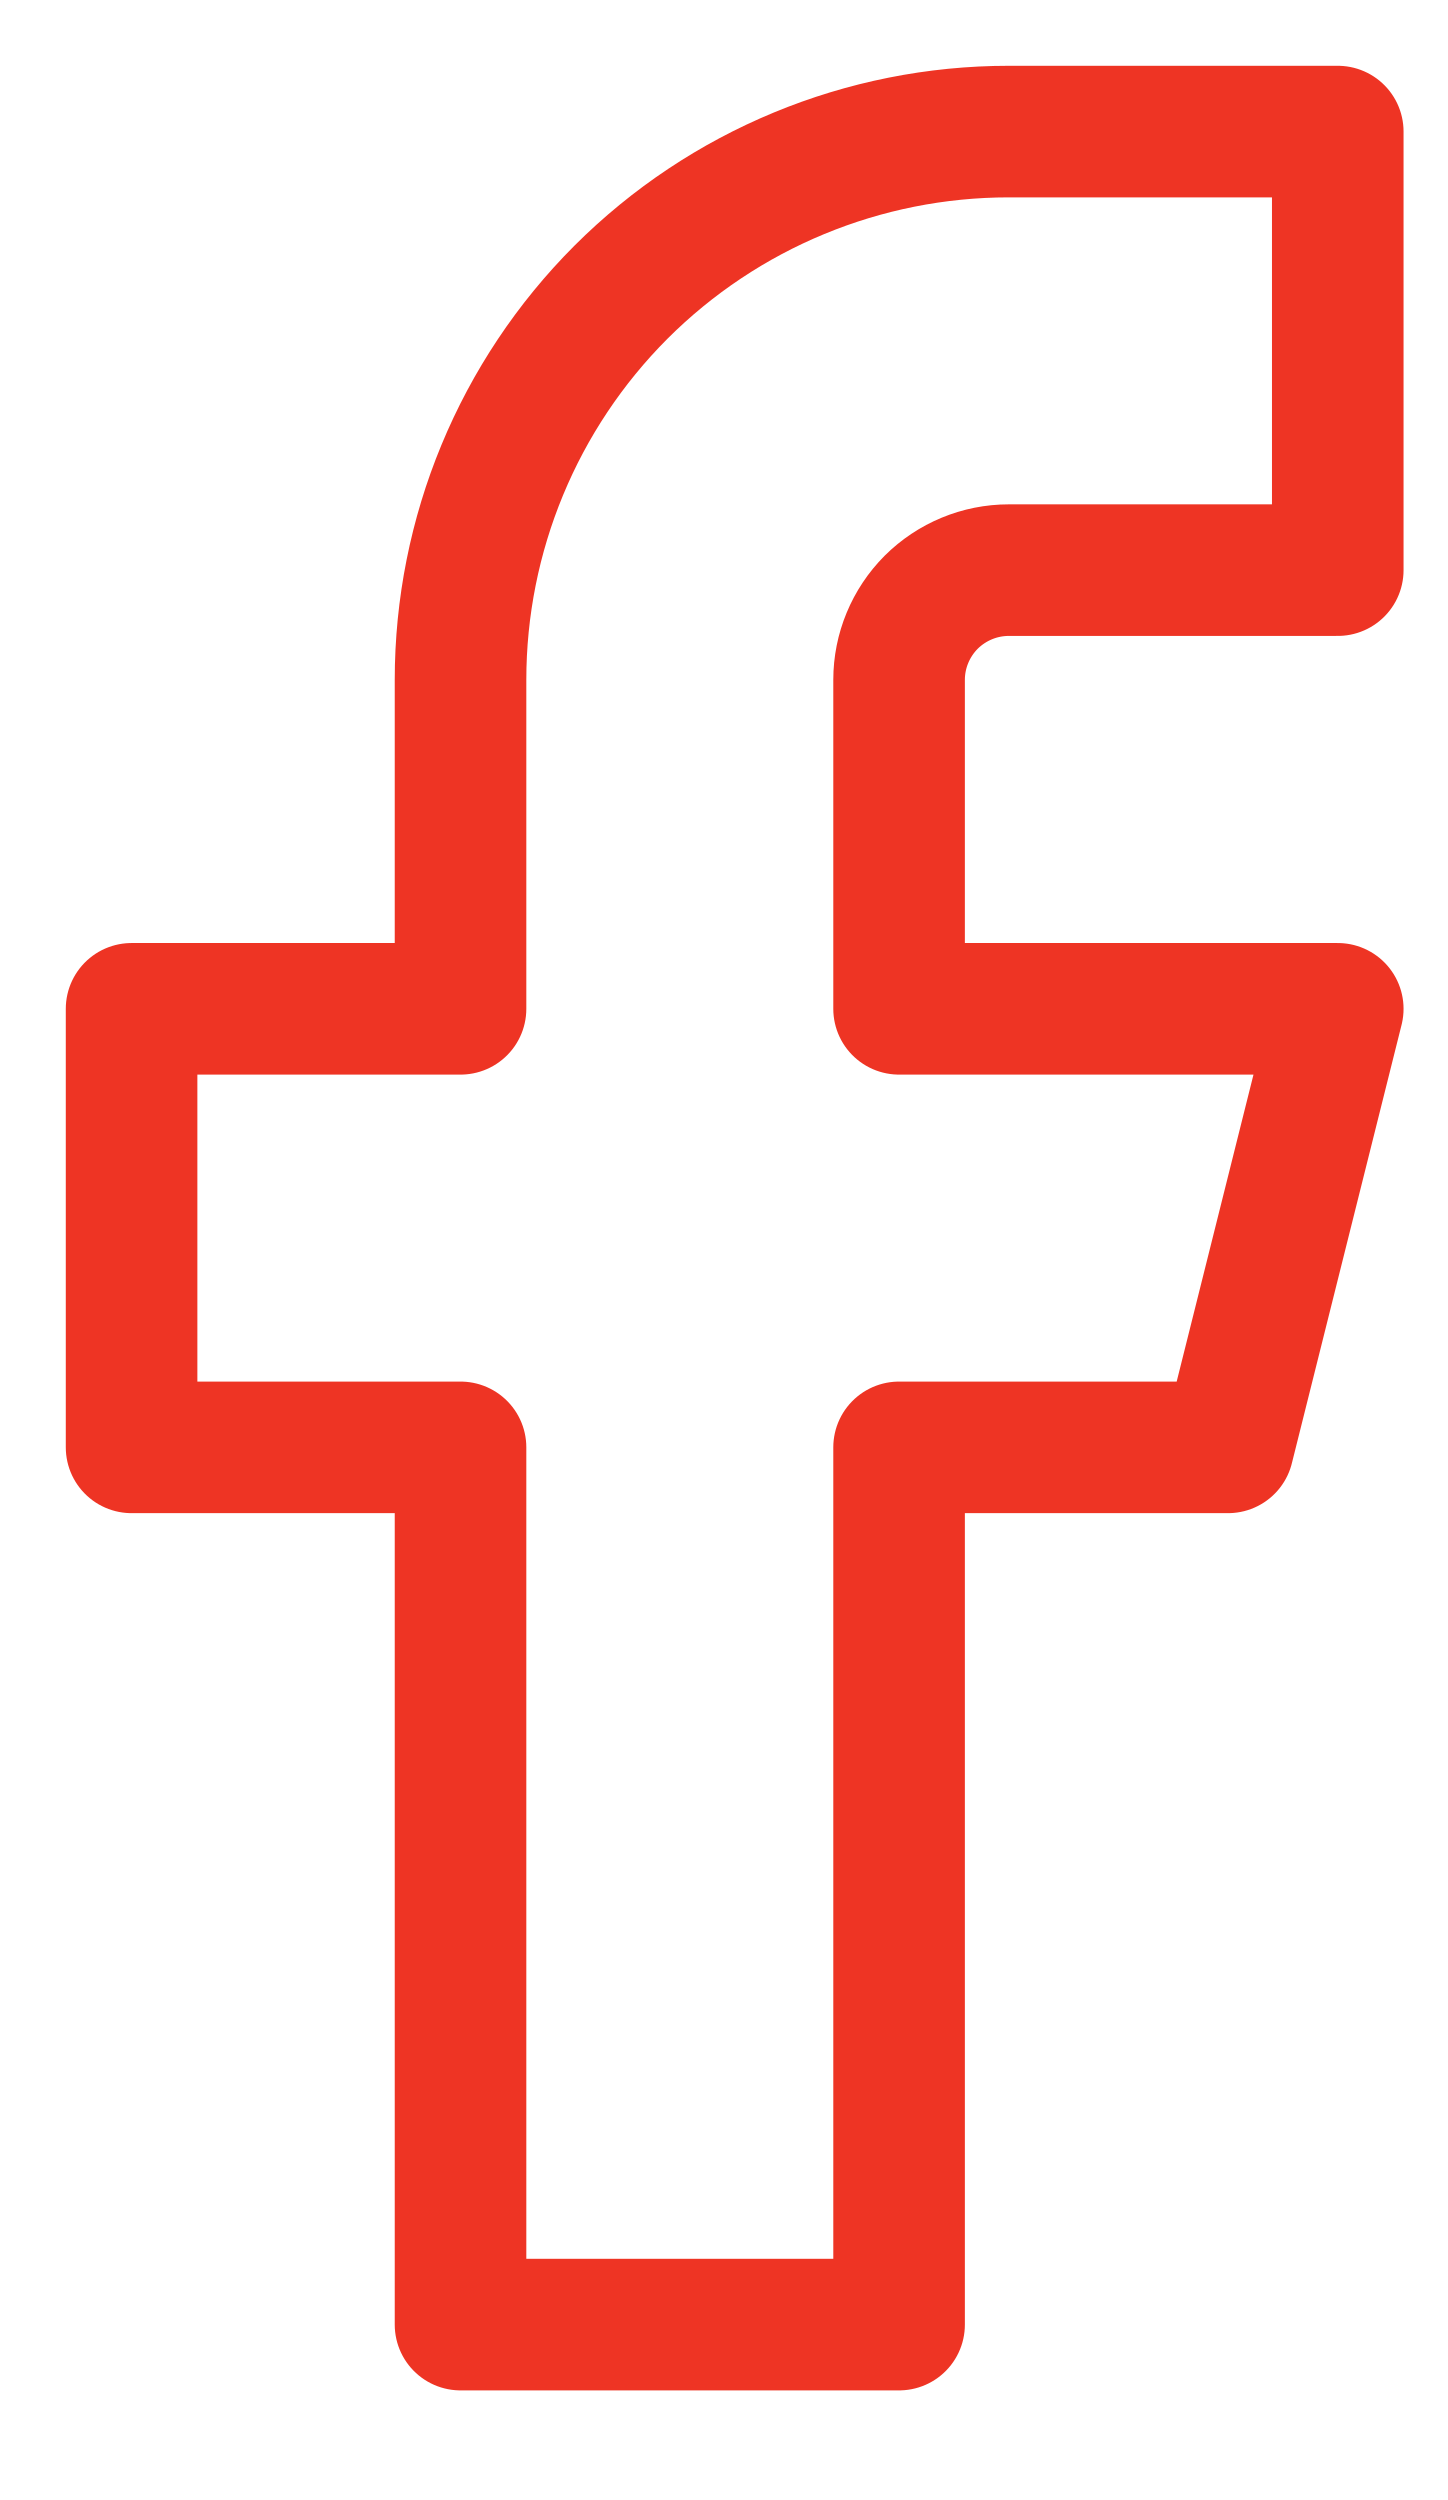
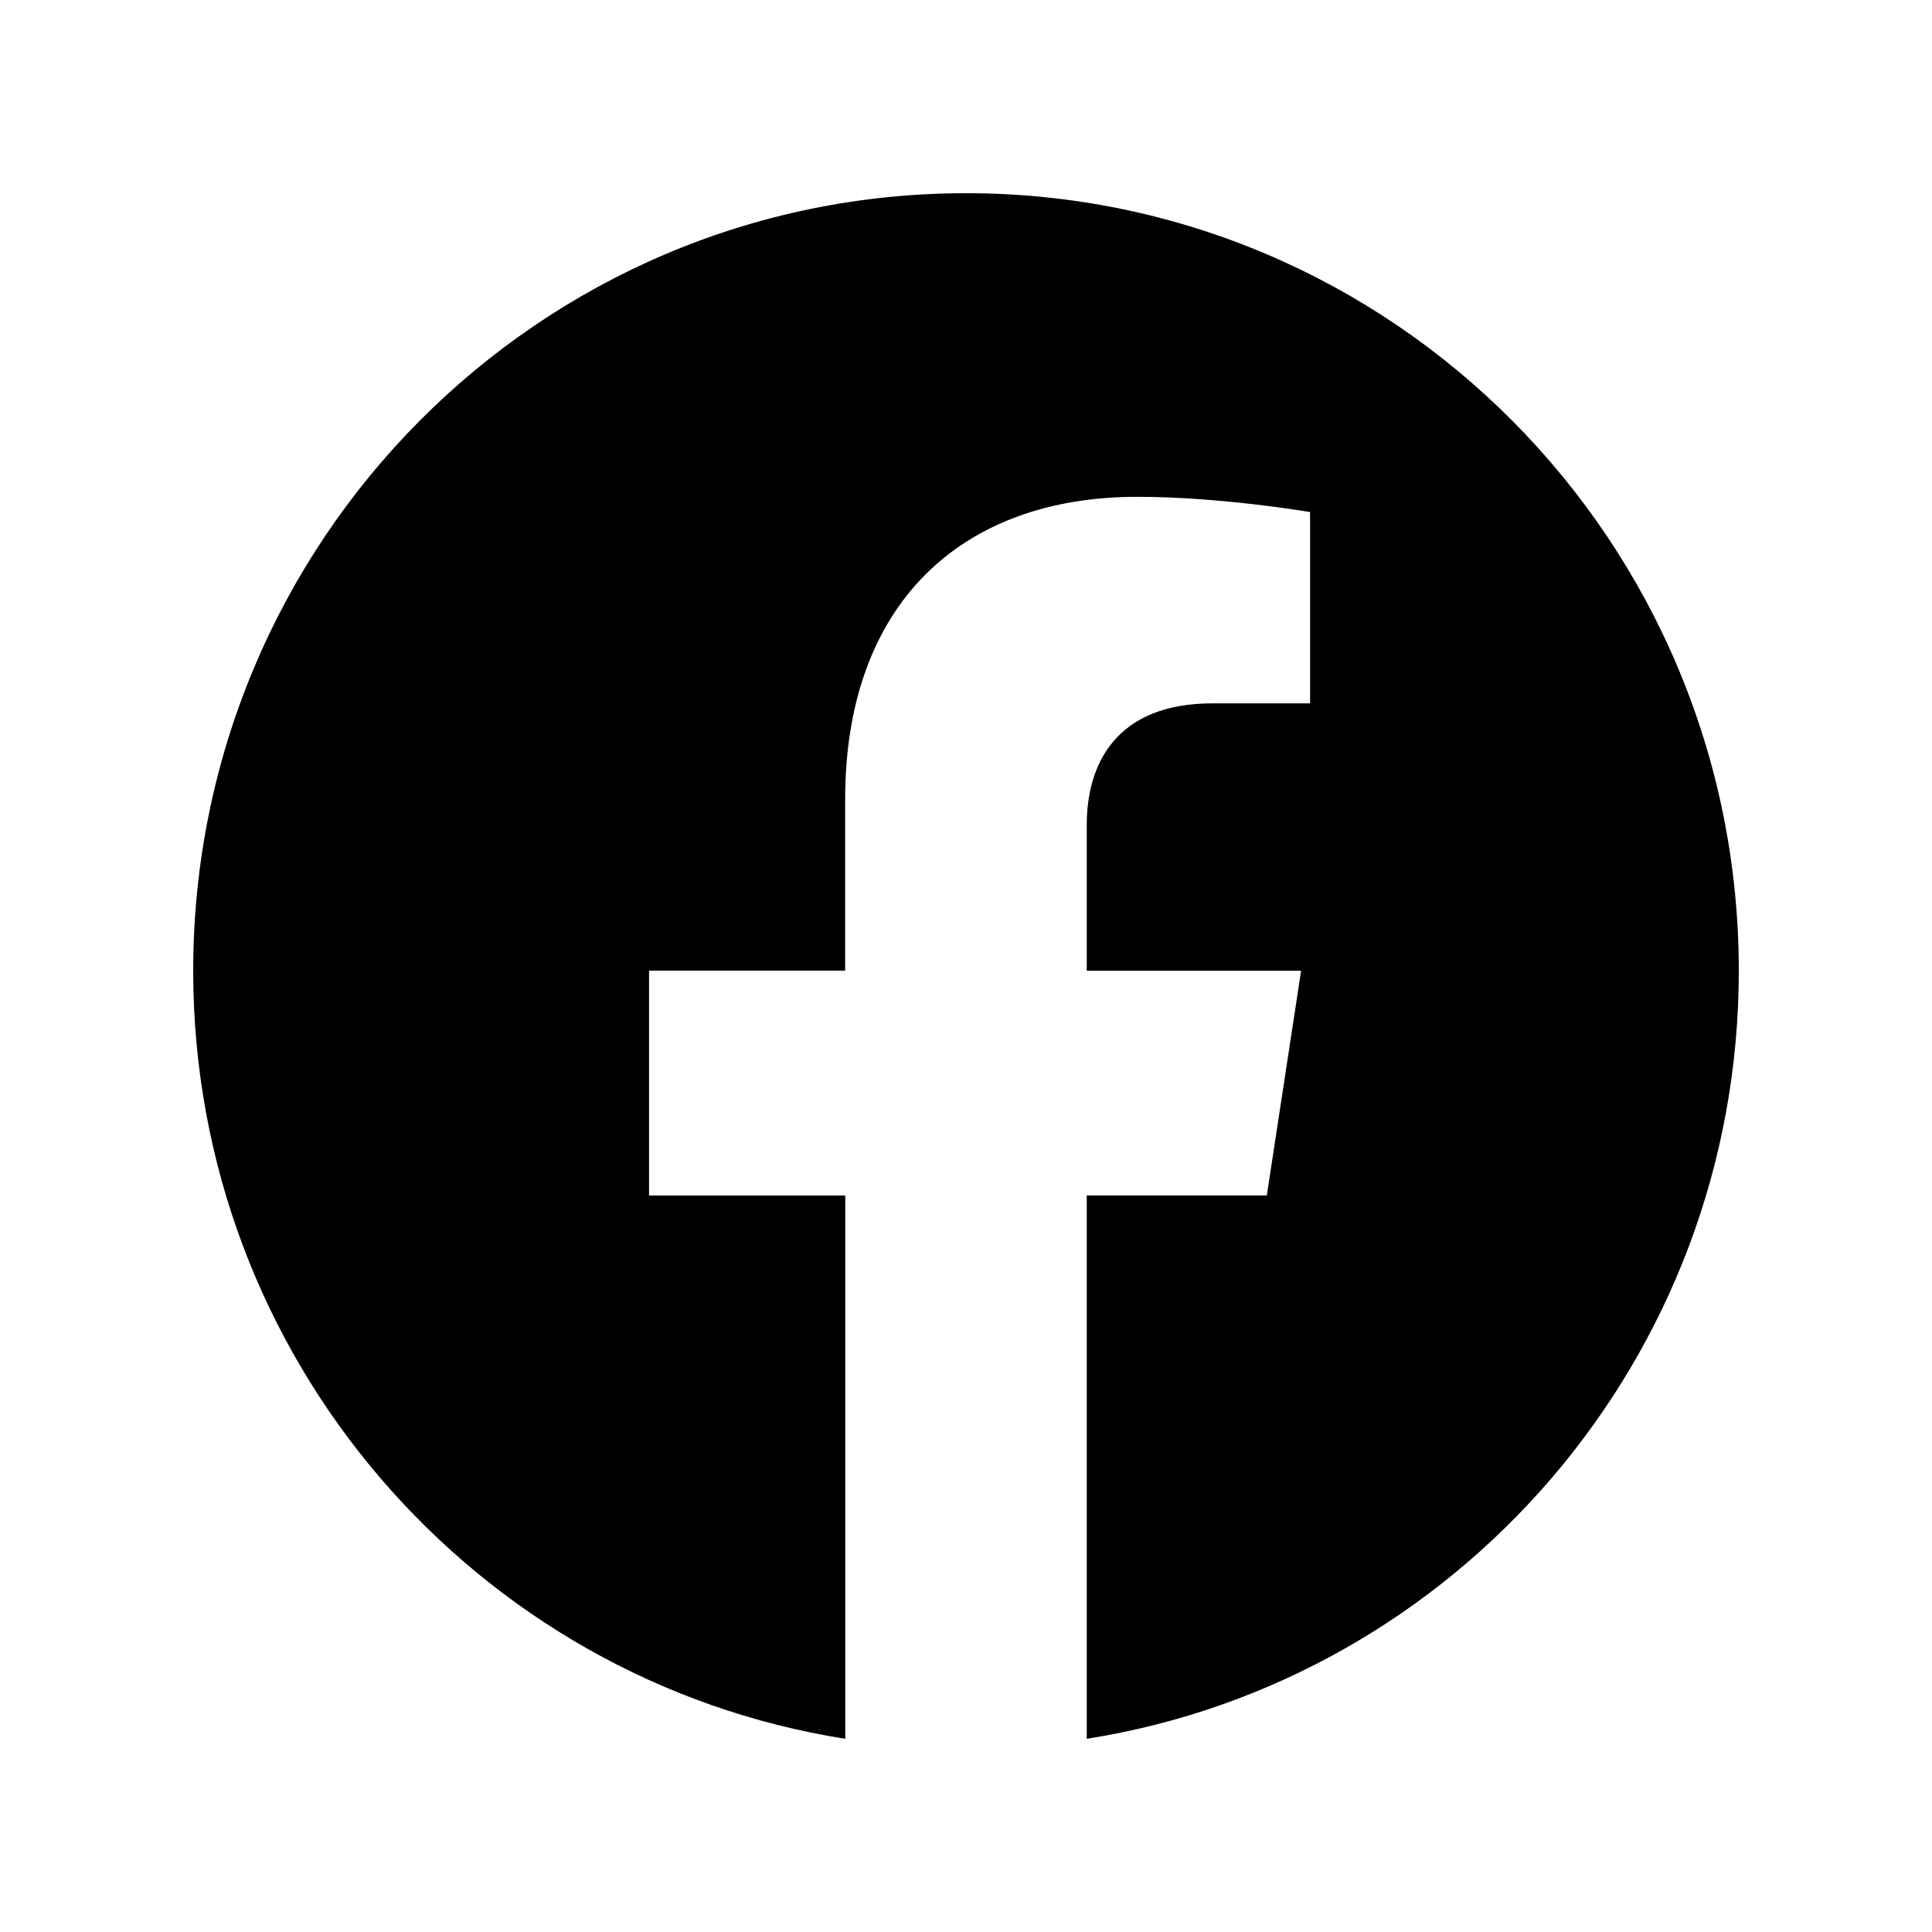
- <svg xmlns="http://www.w3.org/2000/svg" width="11" height="19" viewBox="0 0 11 19" fill="none">
-   <path d="M10.167 1H7.667C6.562 1 5.502 1.439 4.72 2.22C3.939 3.002 3.5 4.062 3.5 5.167V7.667H1V11H3.5V17.667H6.833V11H9.333L10.167 7.667H6.833V5.167C6.833 4.946 6.921 4.734 7.077 4.577C7.234 4.421 7.446 4.333 7.667 4.333H10.167V1Z" stroke="#EE3424" stroke-linecap="round" stroke-linejoin="round" />
+ <svg class="icon icon-facebook" viewBox="0 0 20 20">
+   <path fill="currentColor" d="M18 10.049C18 5.603 14.419 2 10 2s-8 3.603-8 8.049C2 14.067 4.925 17.396 8.75 18v-5.624H6.719v-2.328h2.03V8.275c0-2.017 1.195-3.132 3.023-3.132.874 0 1.79.158 1.79.158v1.98h-1.009c-.994 0-1.303.621-1.303 1.258v1.51h2.219l-.355 2.326H11.25V18c3.825-.604 6.75-3.933 6.75-7.951" />
</svg>
